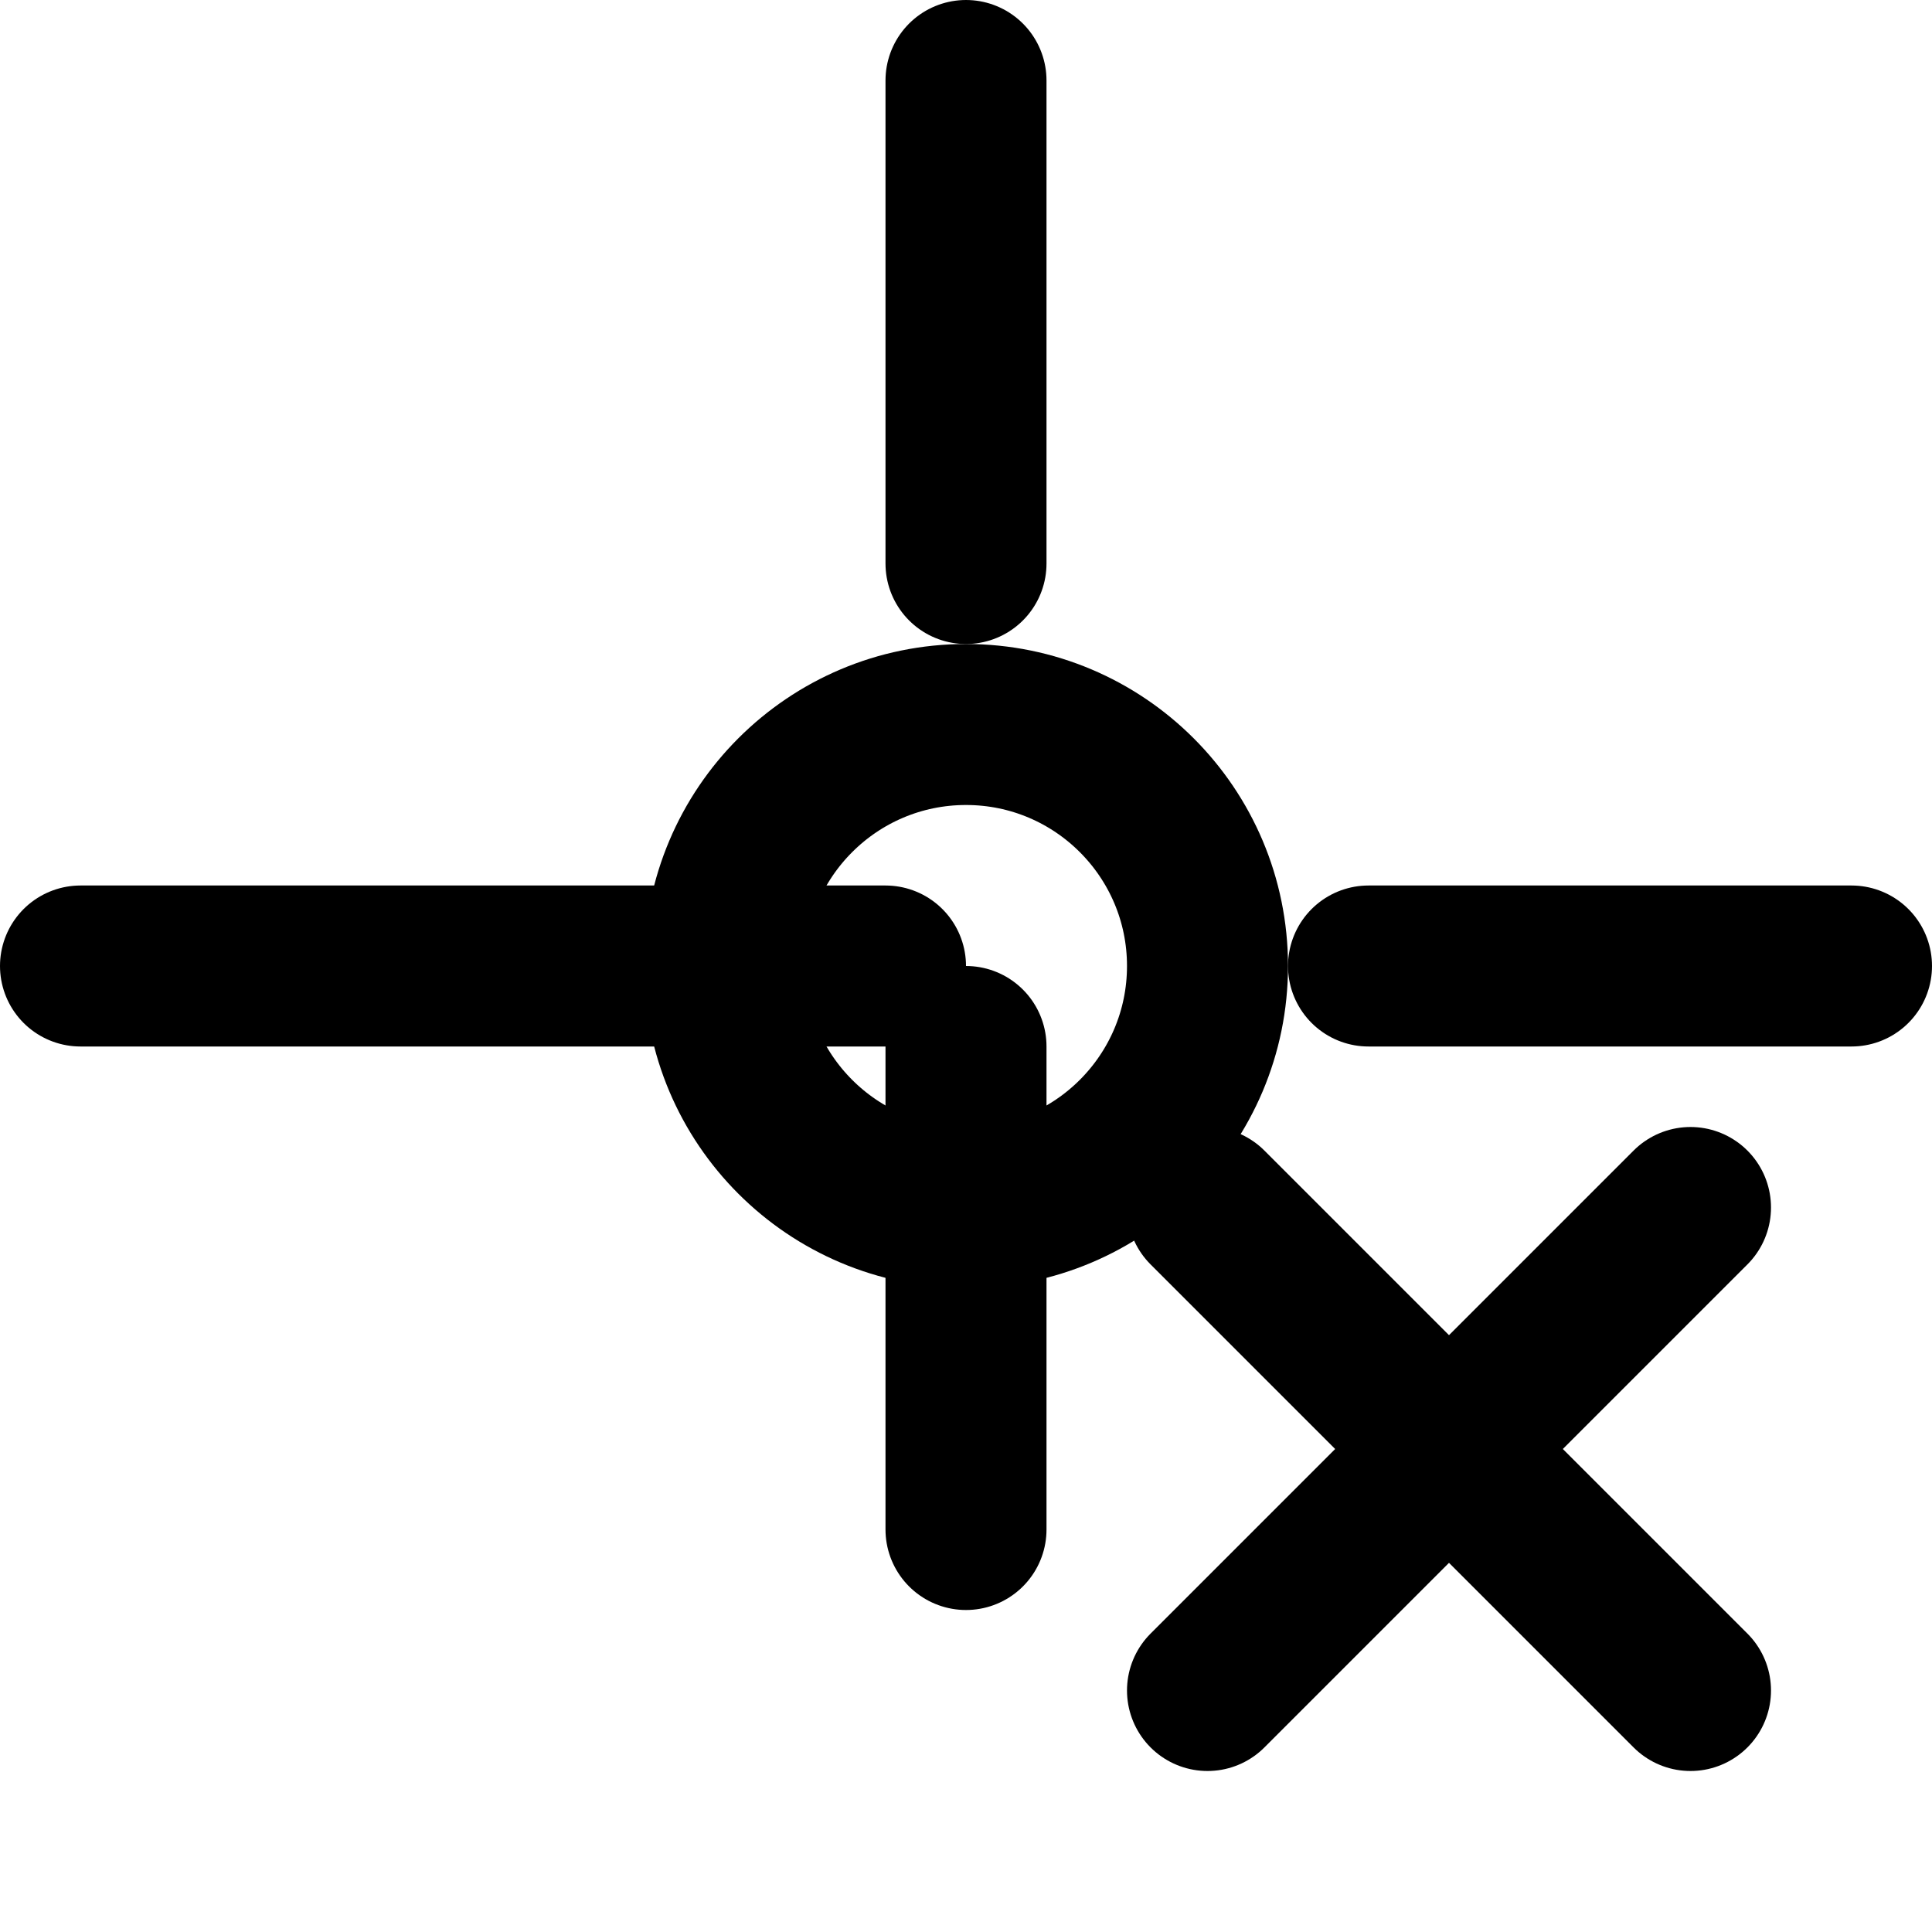
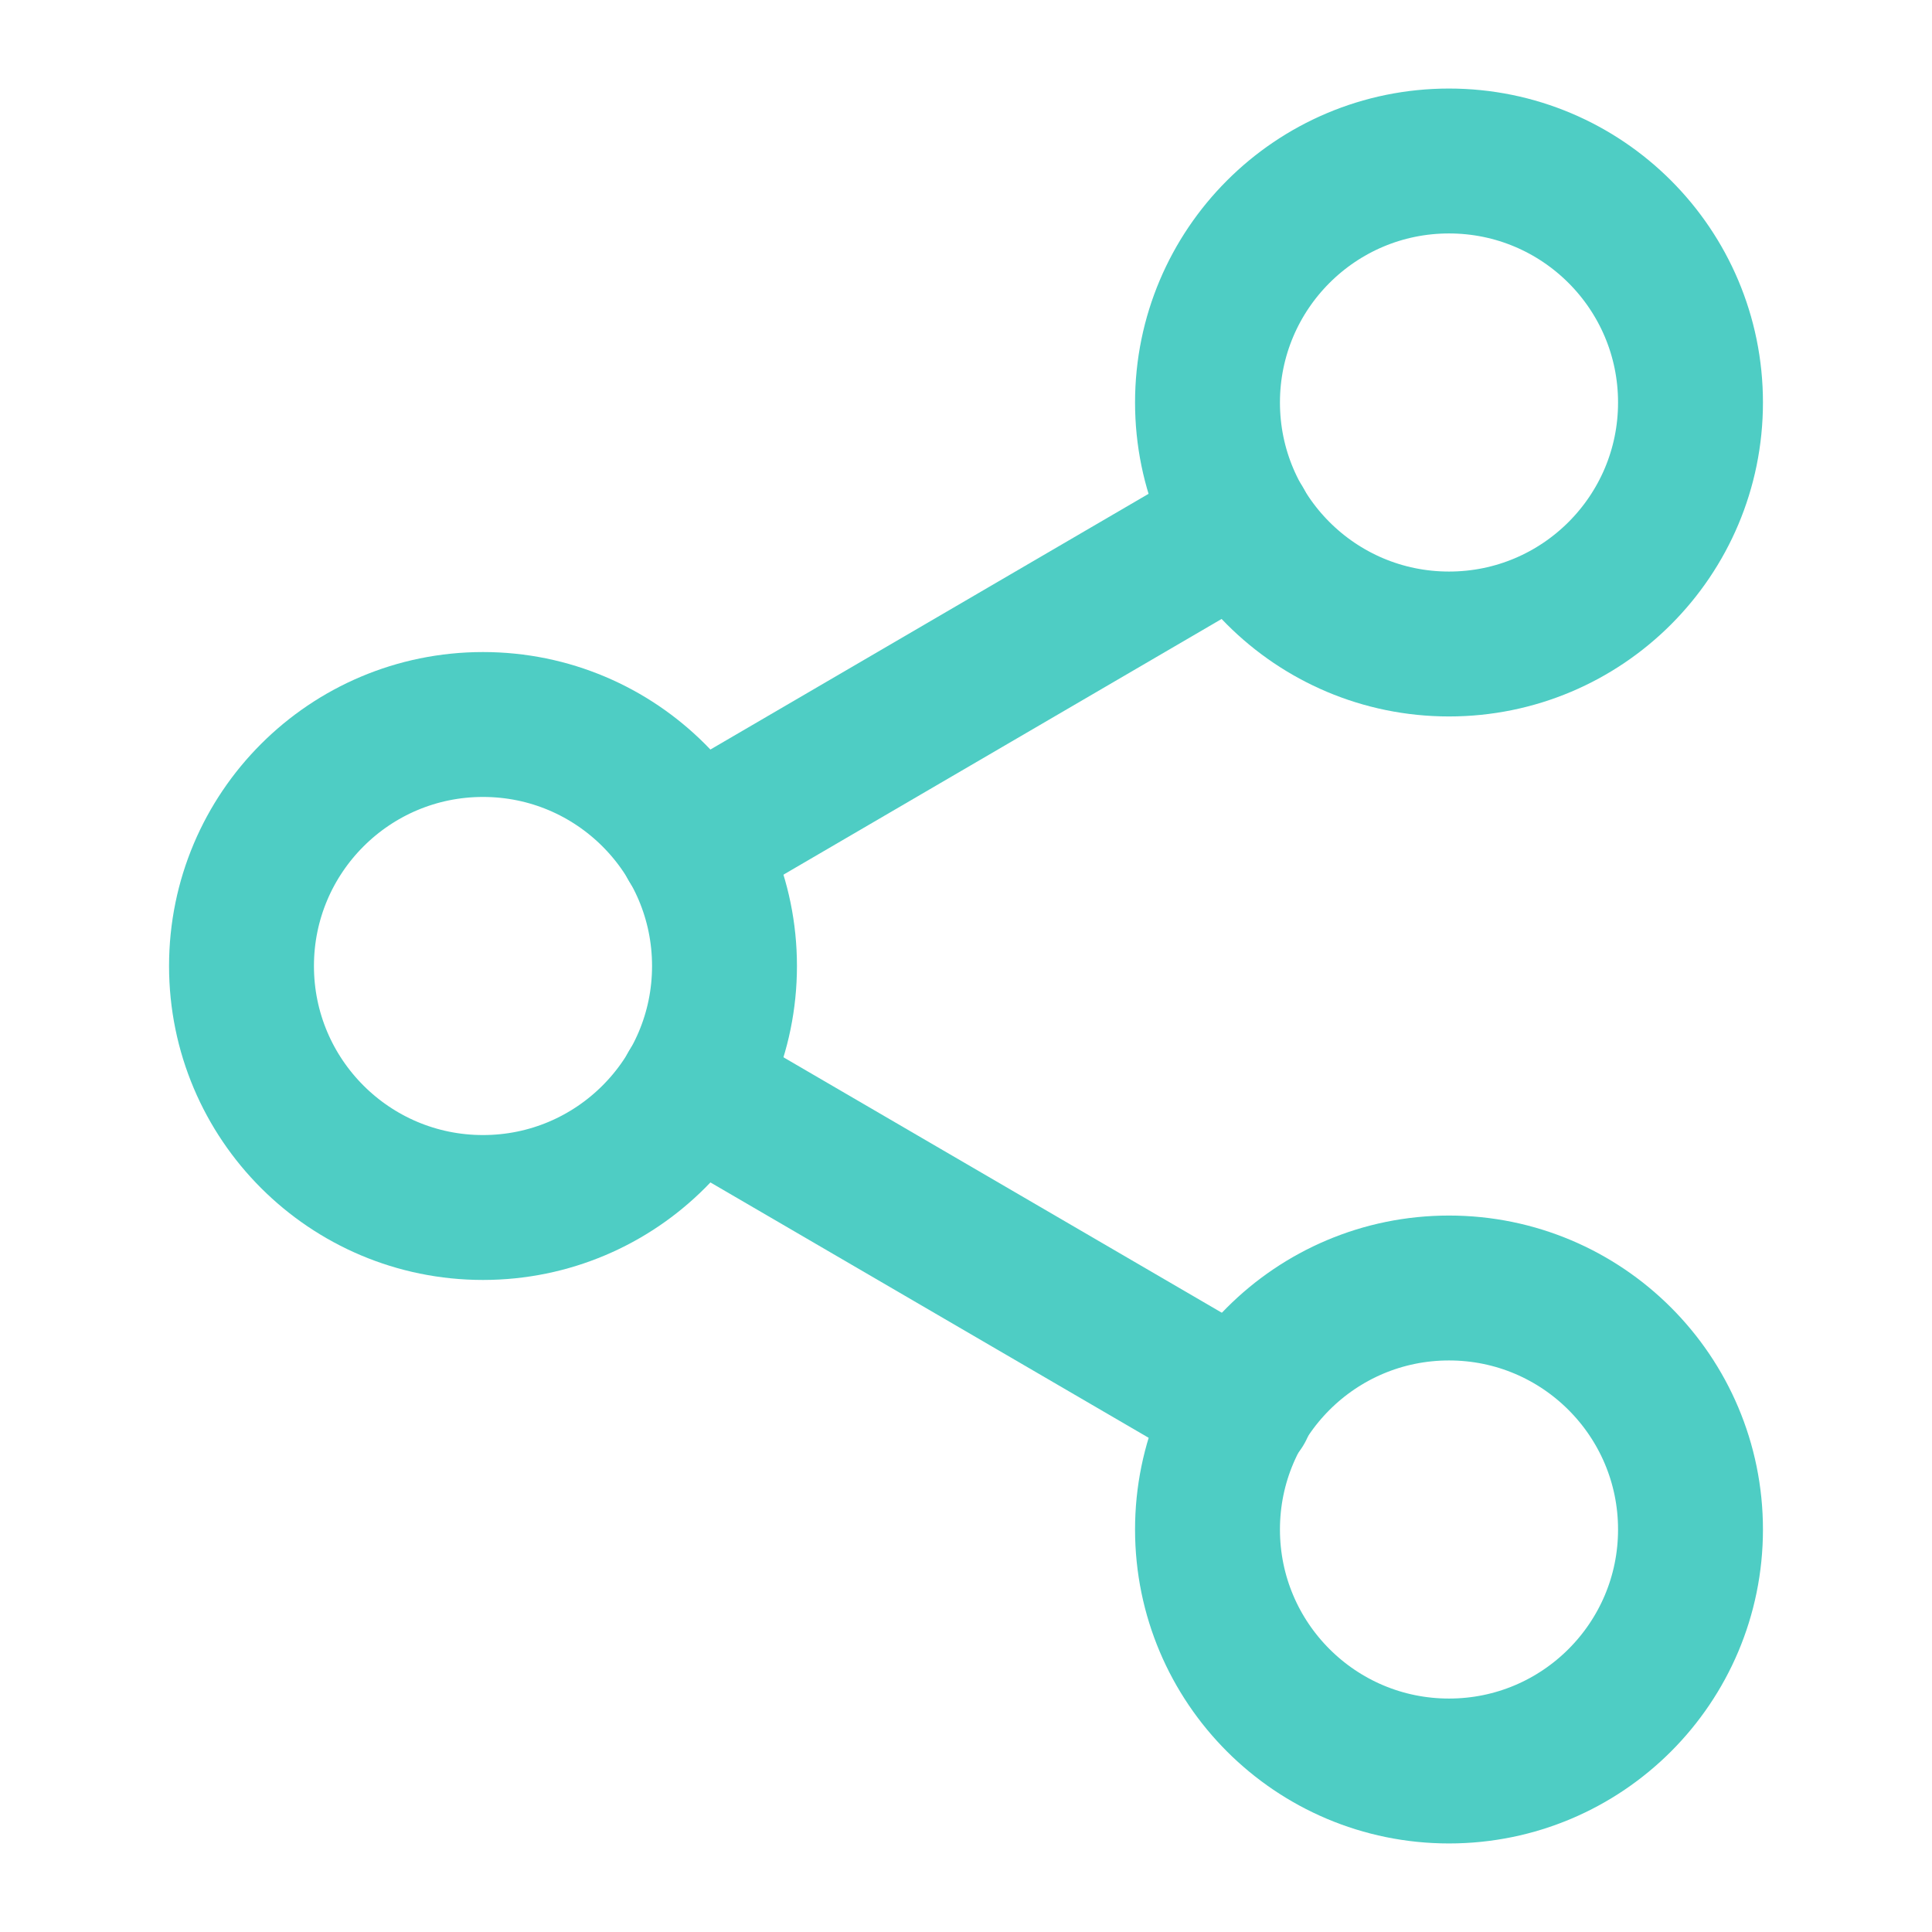
- <svg xmlns="http://www.w3.org/2000/svg" viewBox="0 0 24 24" fill="none" stroke="currentColor" stroke-width="2" stroke-linecap="round" stroke-linejoin="round">
-   <circle cx="12" cy="12" r="3" />
-   <path d="M12 1v6m0 6v6m11-7h-6m-6 0H1" />
-   <path d="m21 21-3-3m0 0-3-3m3 3 3-3m-3 3-3 3" />
+ <svg xmlns="http://www.w3.org/2000/svg" viewBox="0 0 24 24" fill="none" stroke="#4ecdc4" stroke-width="1.8" stroke-linecap="round" stroke-linejoin="round">
+   <circle cx="18" cy="5" r="3" />
+   <circle cx="6" cy="12" r="3" />
+   <circle cx="18" cy="19" r="3" />
+   <line x1="8.59" y1="13.51" x2="15.42" y2="17.49" />
+   <line x1="15.41" y1="6.51" x2="8.59" y2="10.49" />
</svg>
